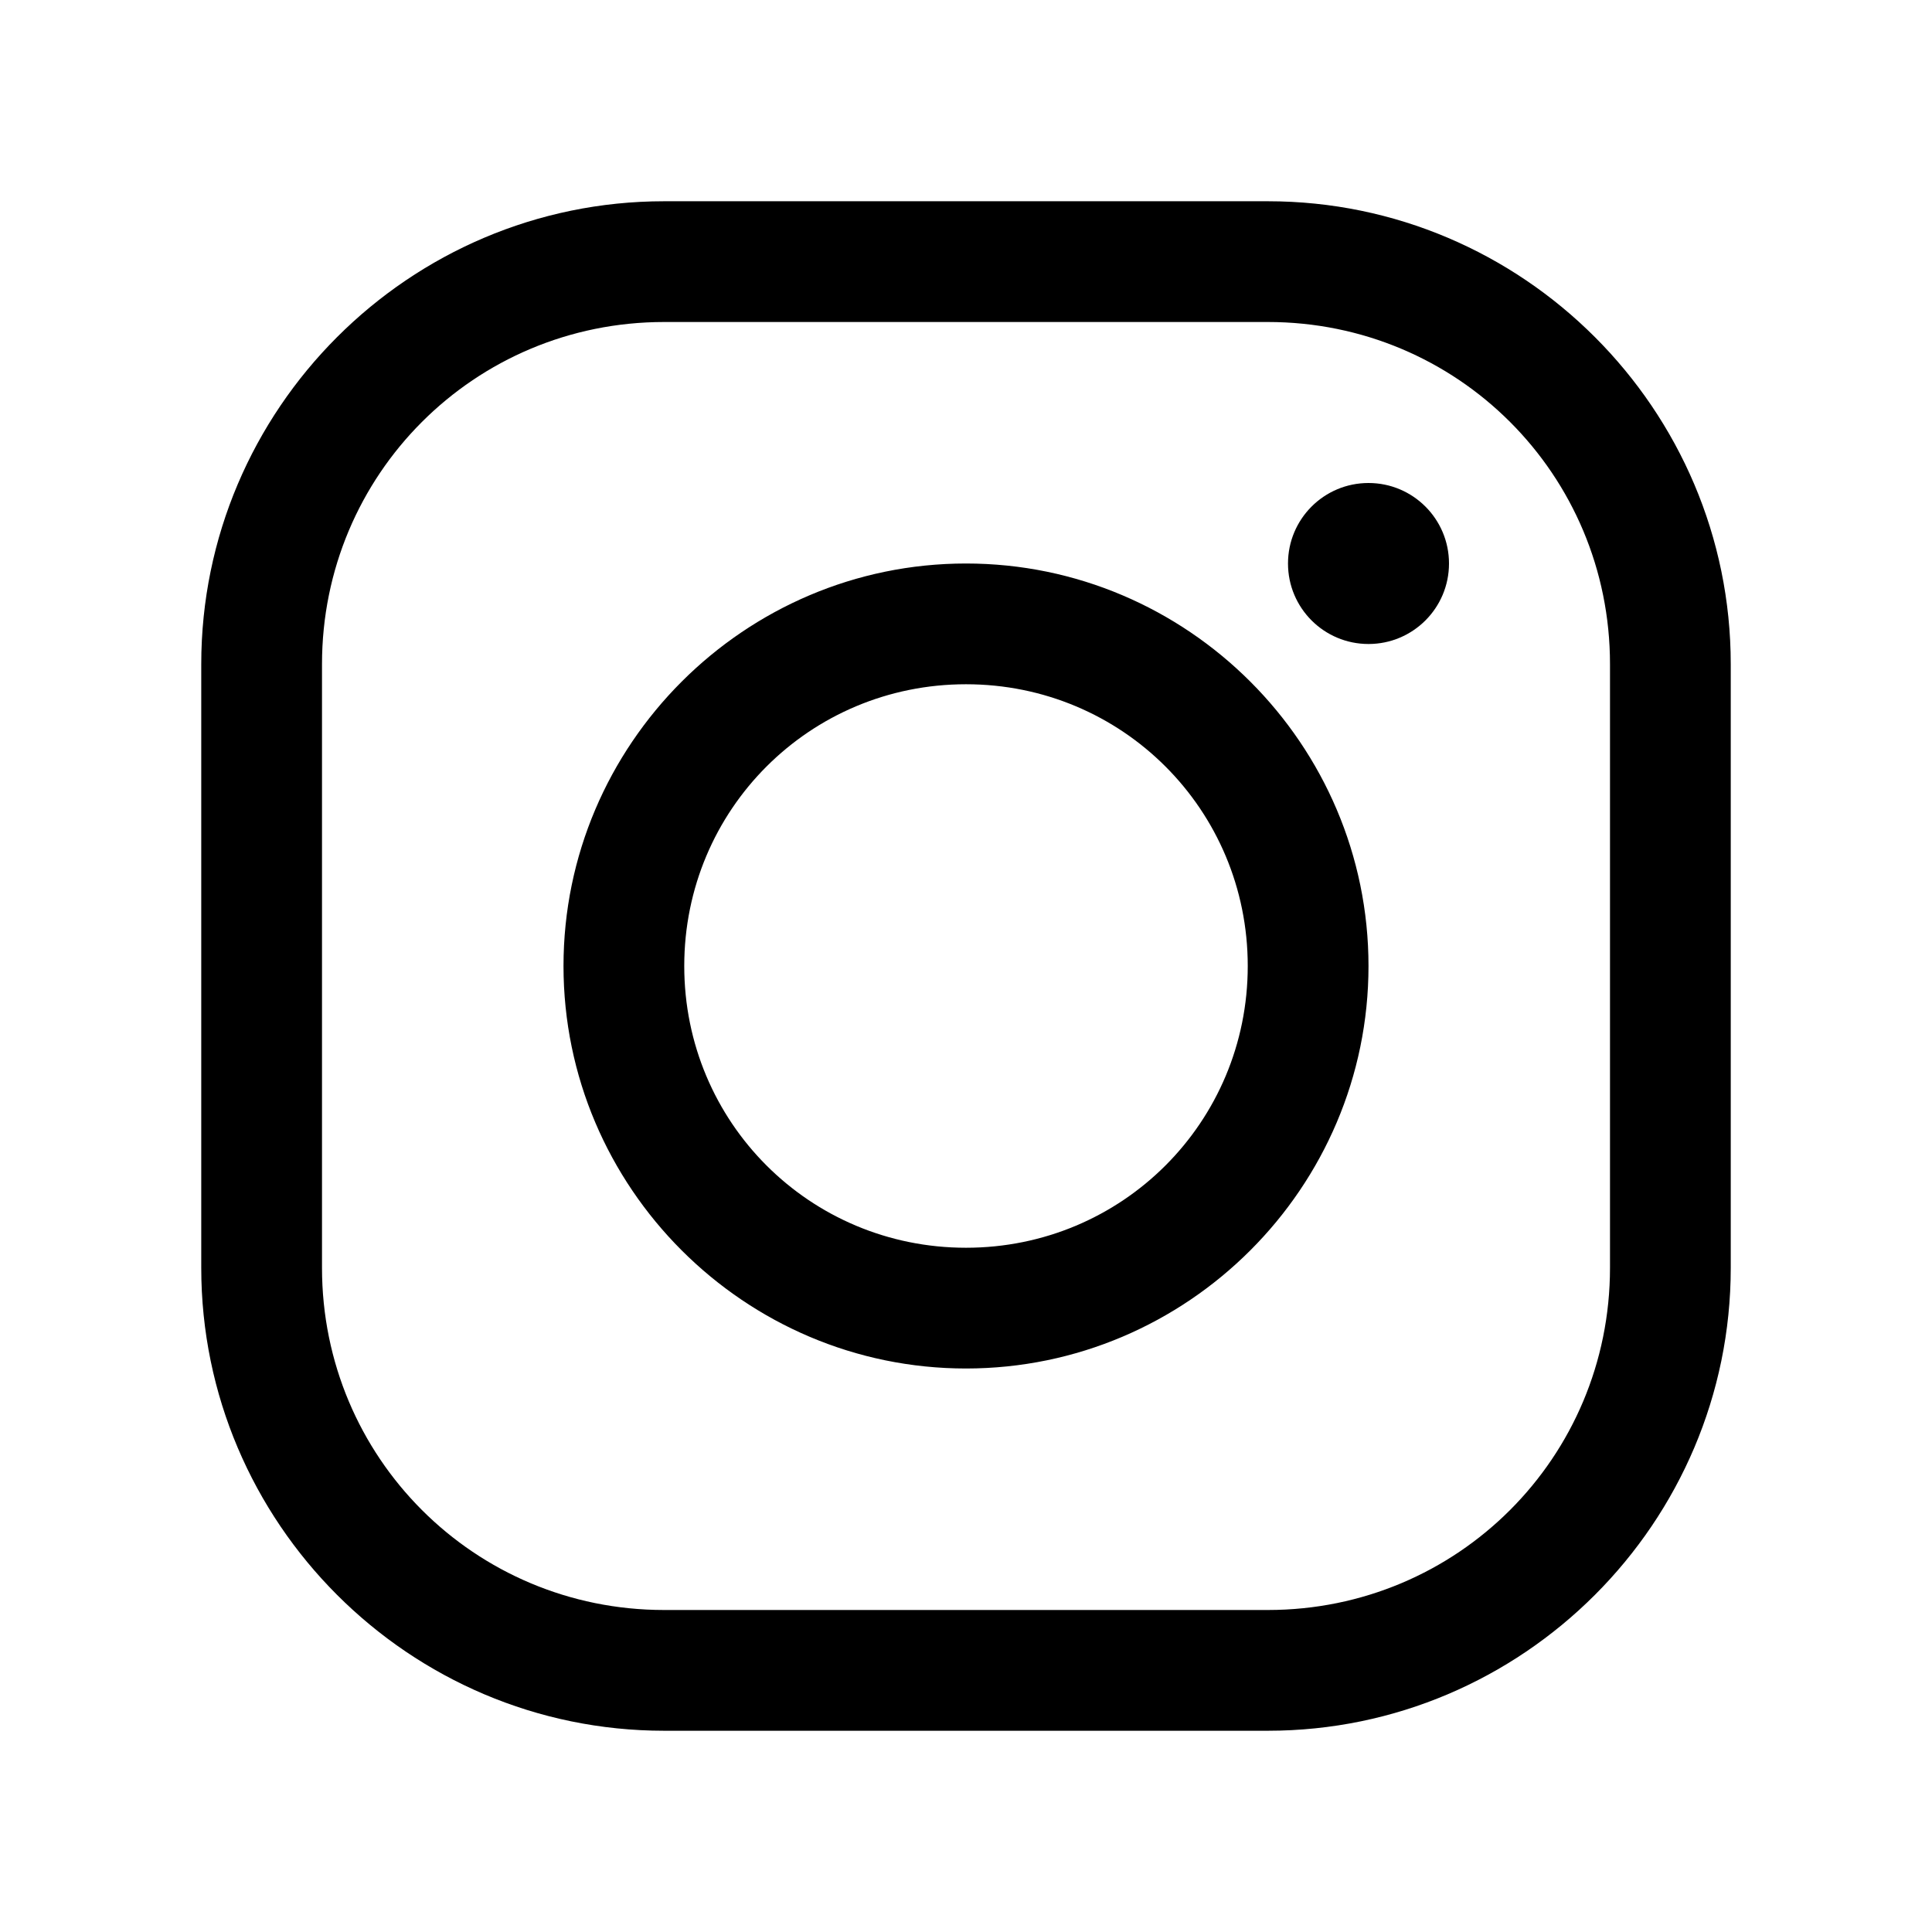
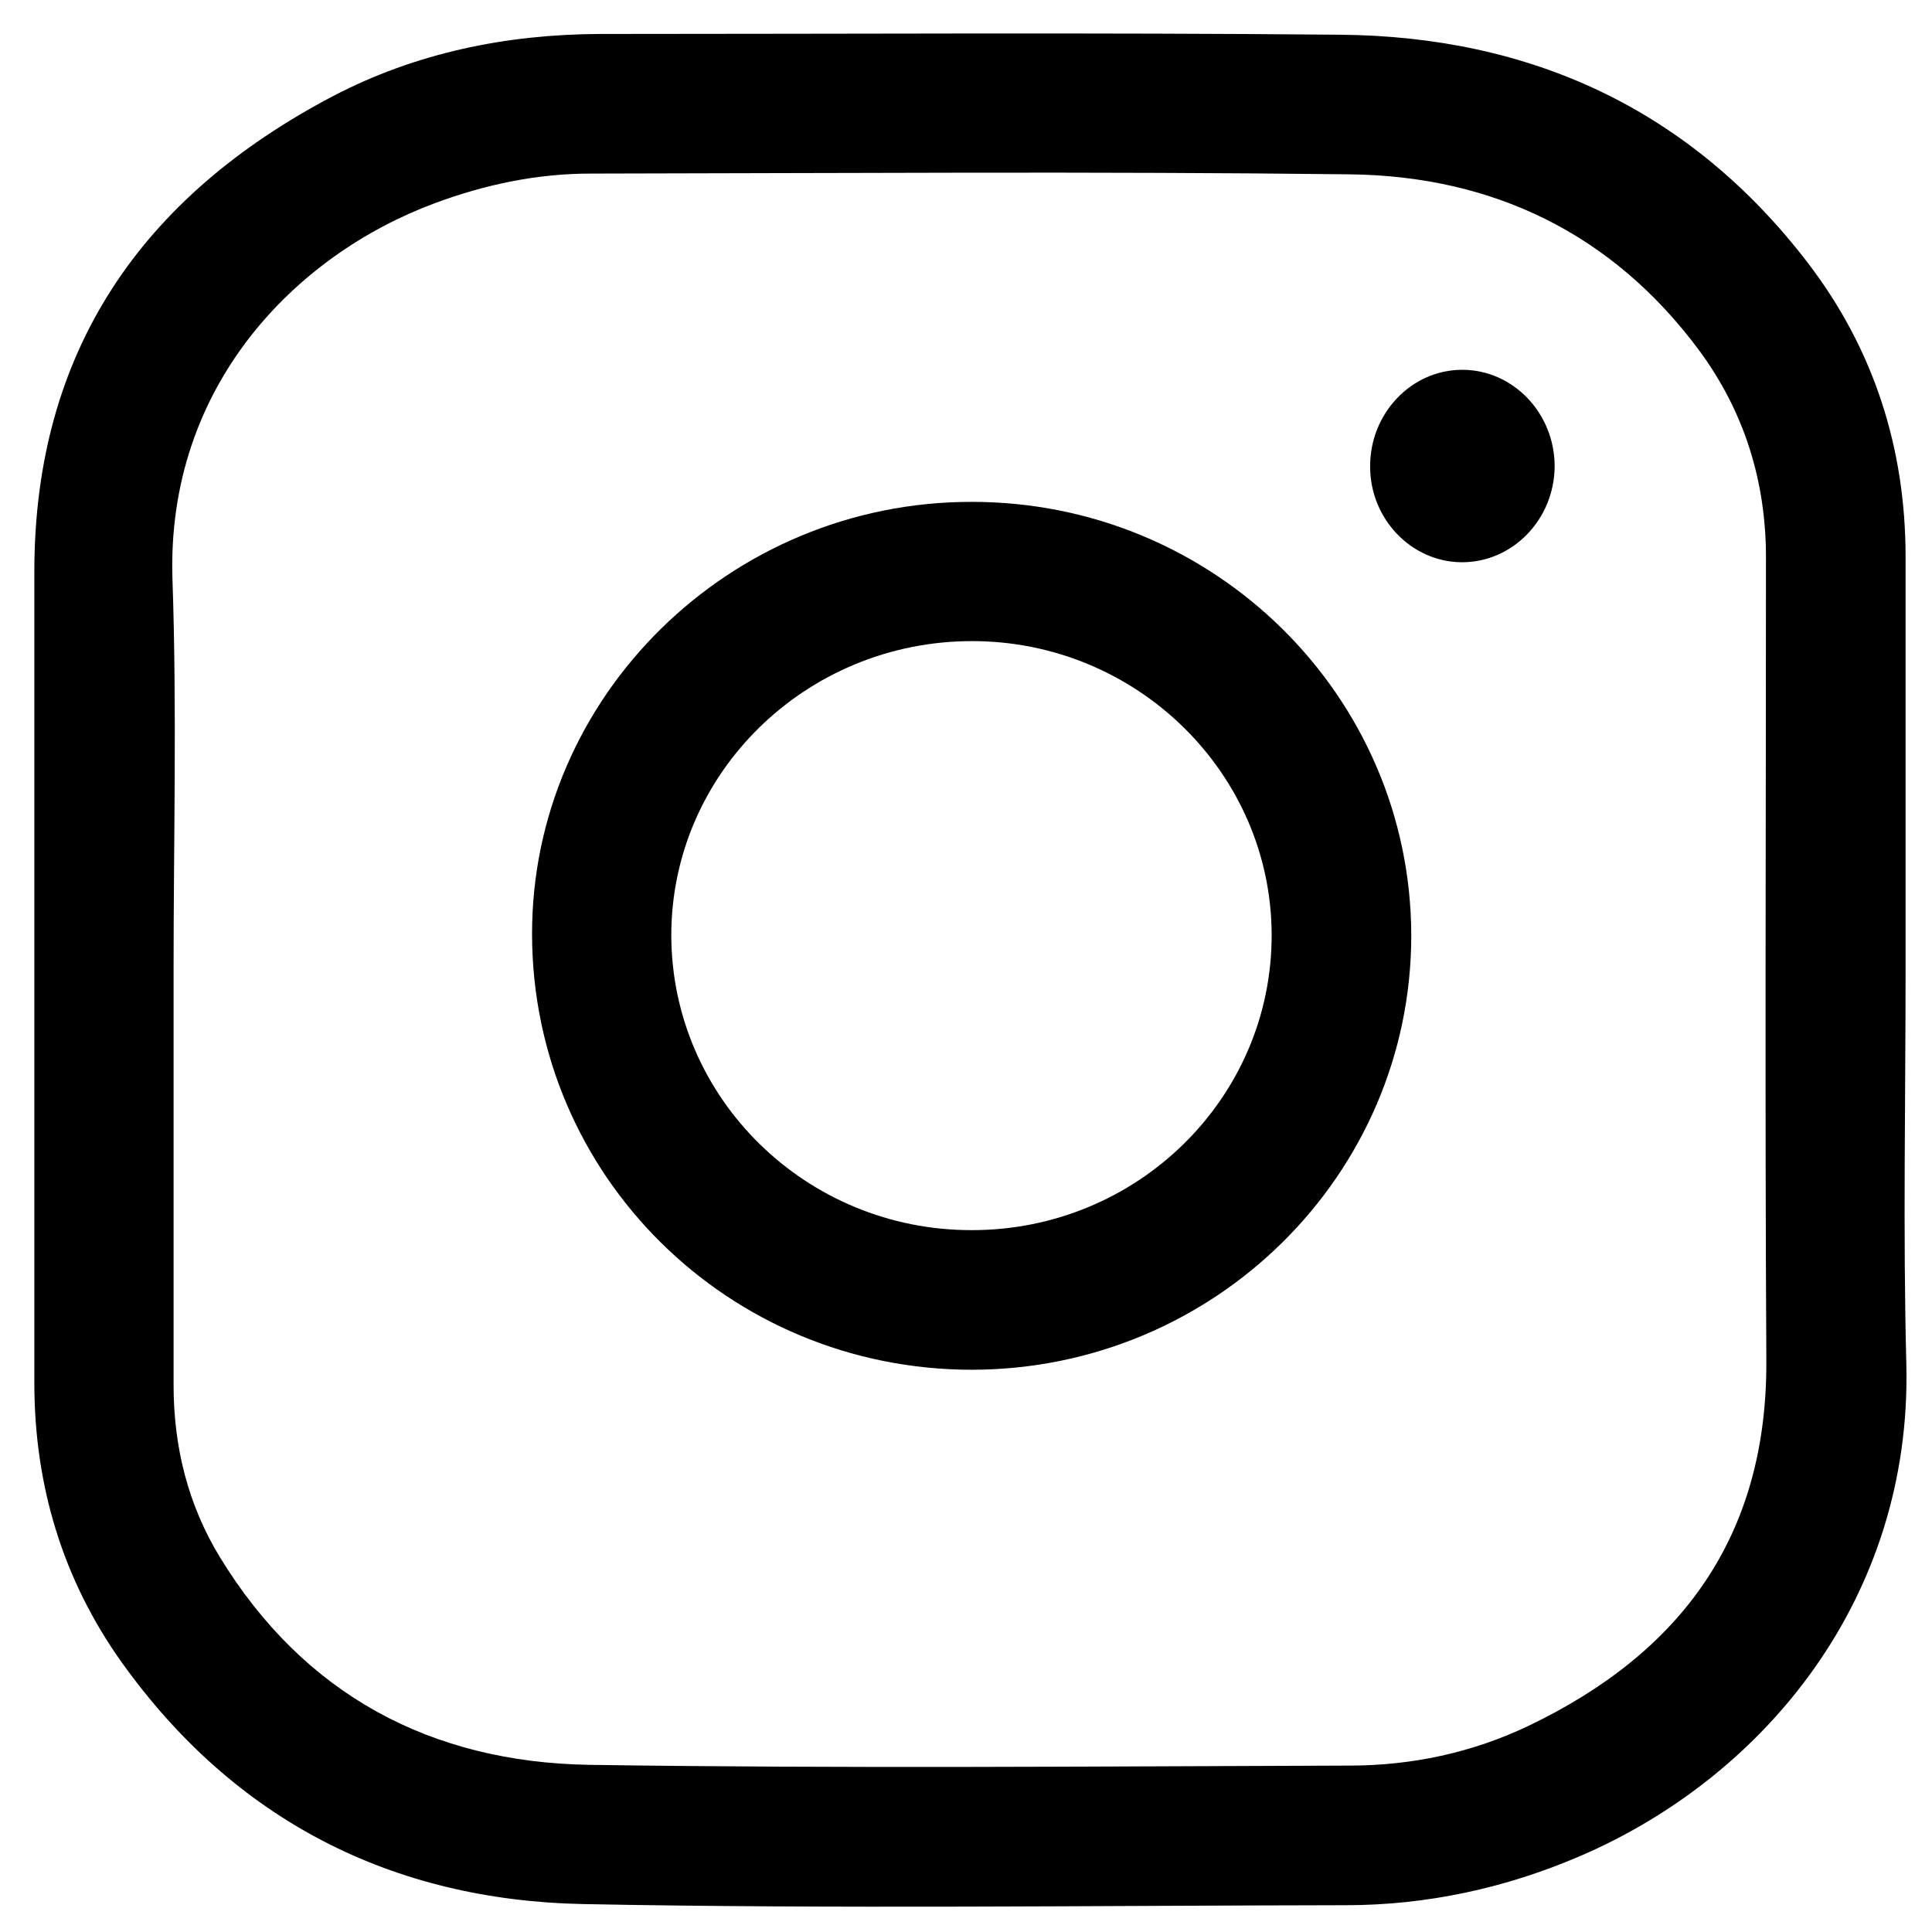
- <svg xmlns="http://www.w3.org/2000/svg" fill="#000000" viewBox="0 0 48 48">
-   <path d="M 16.5 5 C 10.166 5 5 10.166 5 16.5 L 5 31.5 C 5 37.833 10.166 43 16.5 43 L 31.5 43 C 37.833 43 43 37.833 43 31.5 L 43 16.5 C 43 10.166 37.833 5 31.5 5 L 16.5 5 z M 16.5 8 L 31.5 8 C 36.211 8 40 11.788 40 16.5 L 40 31.5 C 40 36.211 36.211 40 31.5 40 L 16.5 40 C 11.788 40 8 36.211 8 31.5 L 8 16.5 C 8 11.788 11.788 8 16.5 8 z M 34 12 C 32.895 12 32 12.895 32 14 C 32 15.105 32.895 16 34 16 C 35.105 16 36 15.105 36 14 C 36 12.895 35.105 12 34 12 z M 24 14 C 18.495 14 14 18.495 14 24 C 14 29.505 18.495 34 24 34 C 29.505 34 34 29.505 34 24 C 34 18.495 29.505 14 24 14 z M 24 17 C 27.883 17 31 20.117 31 24 C 31 27.883 27.883 31 24 31 C 20.117 31 17 27.883 17 24 C 17 20.117 20.117 17 24 17 z" />
+ <svg xmlns="http://www.w3.org/2000/svg" viewBox="0 0 512 512">
+   <g>
+     <path d="M505,257c0,34.8-0.7,69.7,0.2,104.5c1.5,61.6-37.2,109.2-86.5,130.4c-19.8,8.5-40.6,13-62.1,13c-67.3,0.1-134.7,1-202-0.3   c-50.7-1-92.4-22.2-122.3-64c-15.7-22-23.2-47-23.2-74.1c0-71.7,0-143.3,0-215c0-58.5,28.5-99.4,79.1-126C110.2,14,134.1,9.1,159,9   c65.3,0,130.7-0.4,196,0.2c50.7,0.4,93,19.8,124.2,60.6c17.4,22.8,25.8,49,25.8,77.8C505,184,505,220.5,505,257z M46,257   c0,36.7,0,73.3,0,110c0,16.4,3.8,31.8,12.3,45.7c22.3,36.5,56,54.3,97.8,55c67.1,1,134.3,0.4,201.5,0.2c16.5,0,32.5-3.4,47.4-10.5   c40.6-19.4,63.3-50.3,63.1-96.7c-0.4-71-0.1-142-0.1-213c0-20.1-5.7-38.5-17.6-54.7c-23-31.1-54.8-46.4-92.8-46.8   c-67-0.8-134-0.3-201-0.2c-14.3,0-28.1,2.9-41.5,7.9c-36.8,13.7-71,48.4-69.4,99.5C46.9,188,46,222.5,46,257z" />
+     <path d="M257.6,363c-64.5,0-116.5-51.4-116.6-115.4c-0.1-63,52.3-114.6,116.4-114.6c64.3-0.1,116.5,51.4,116.6,114.9   C374,311.3,321.9,362.9,257.6,363z M257.6,326c43.9,0,79.5-35.1,79.4-78.3c-0.1-42.8-35.7-77.8-79.4-77.8   c-43.9,0-79.7,34.9-79.7,78C178,291.1,213.7,326.1,257.6,326z" />
+     <path d="M387.5,98c13.5,0,24.5,11.5,24.5,25.6c-0.1,14.1-11.2,25.5-24.7,25.4c-13.3-0.1-24.2-11.5-24.2-25.3   C363,109.6,374,98,387.5,98z" />
+   </g>
</svg>
